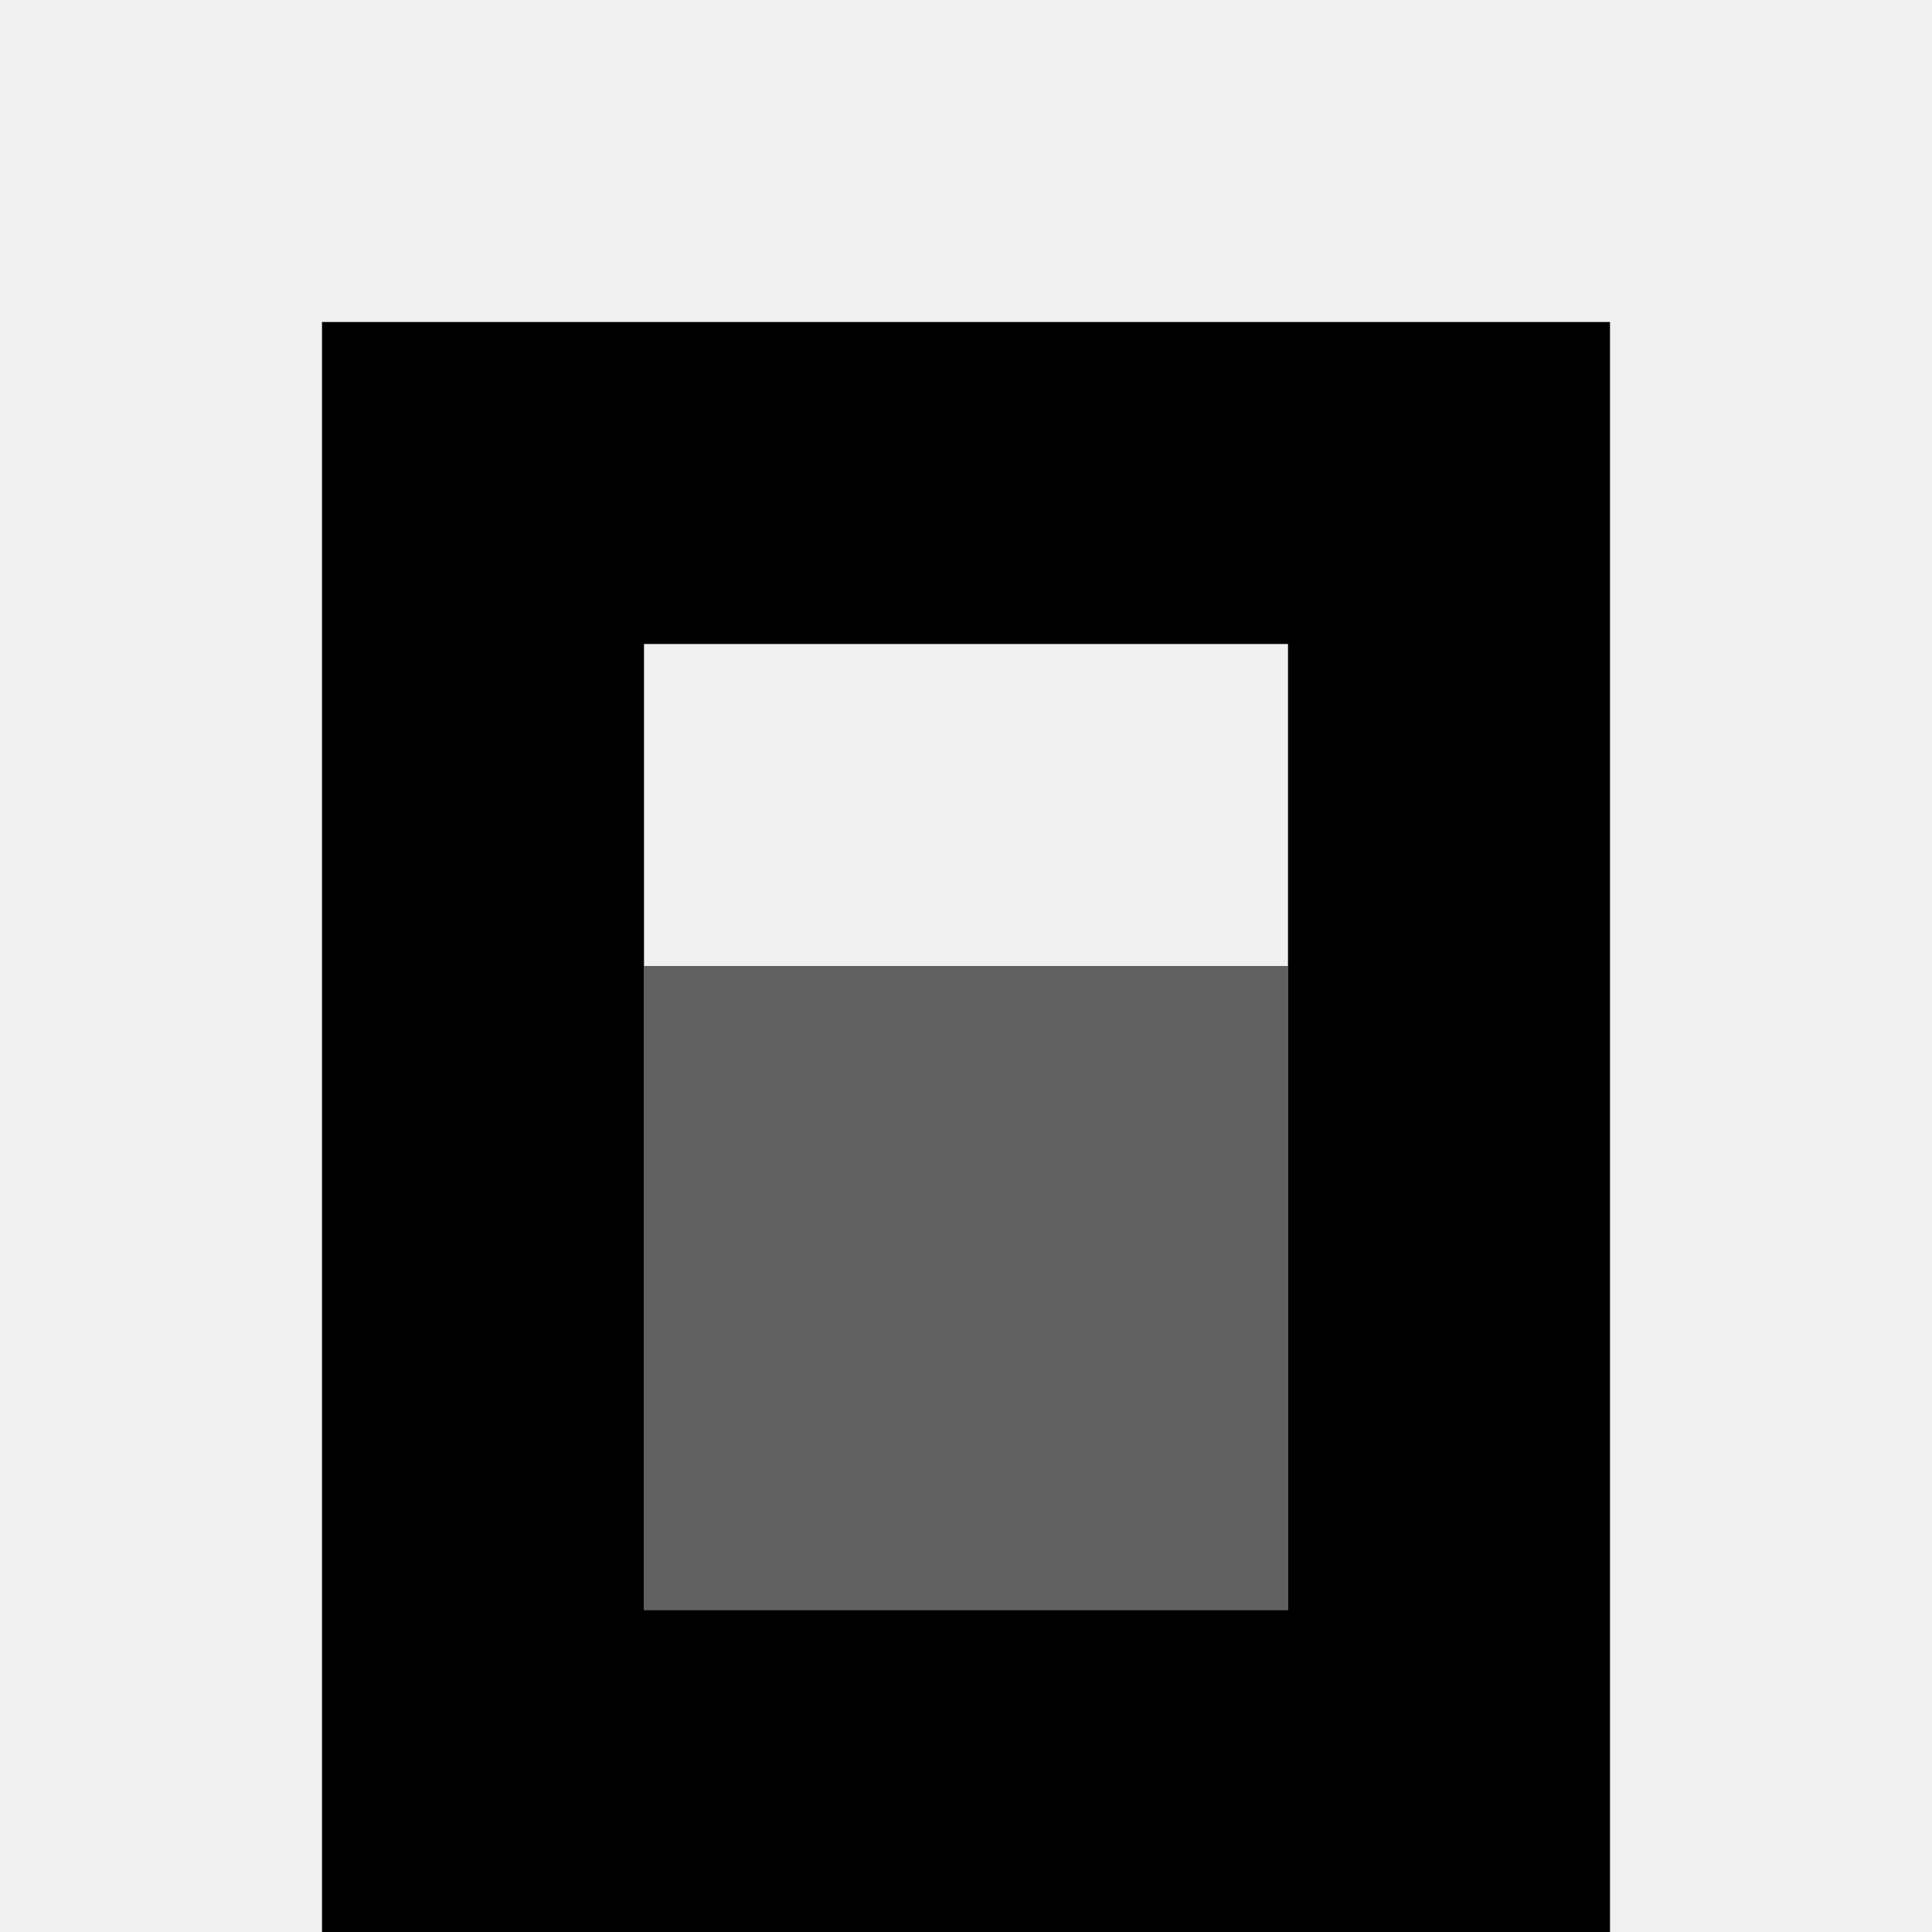
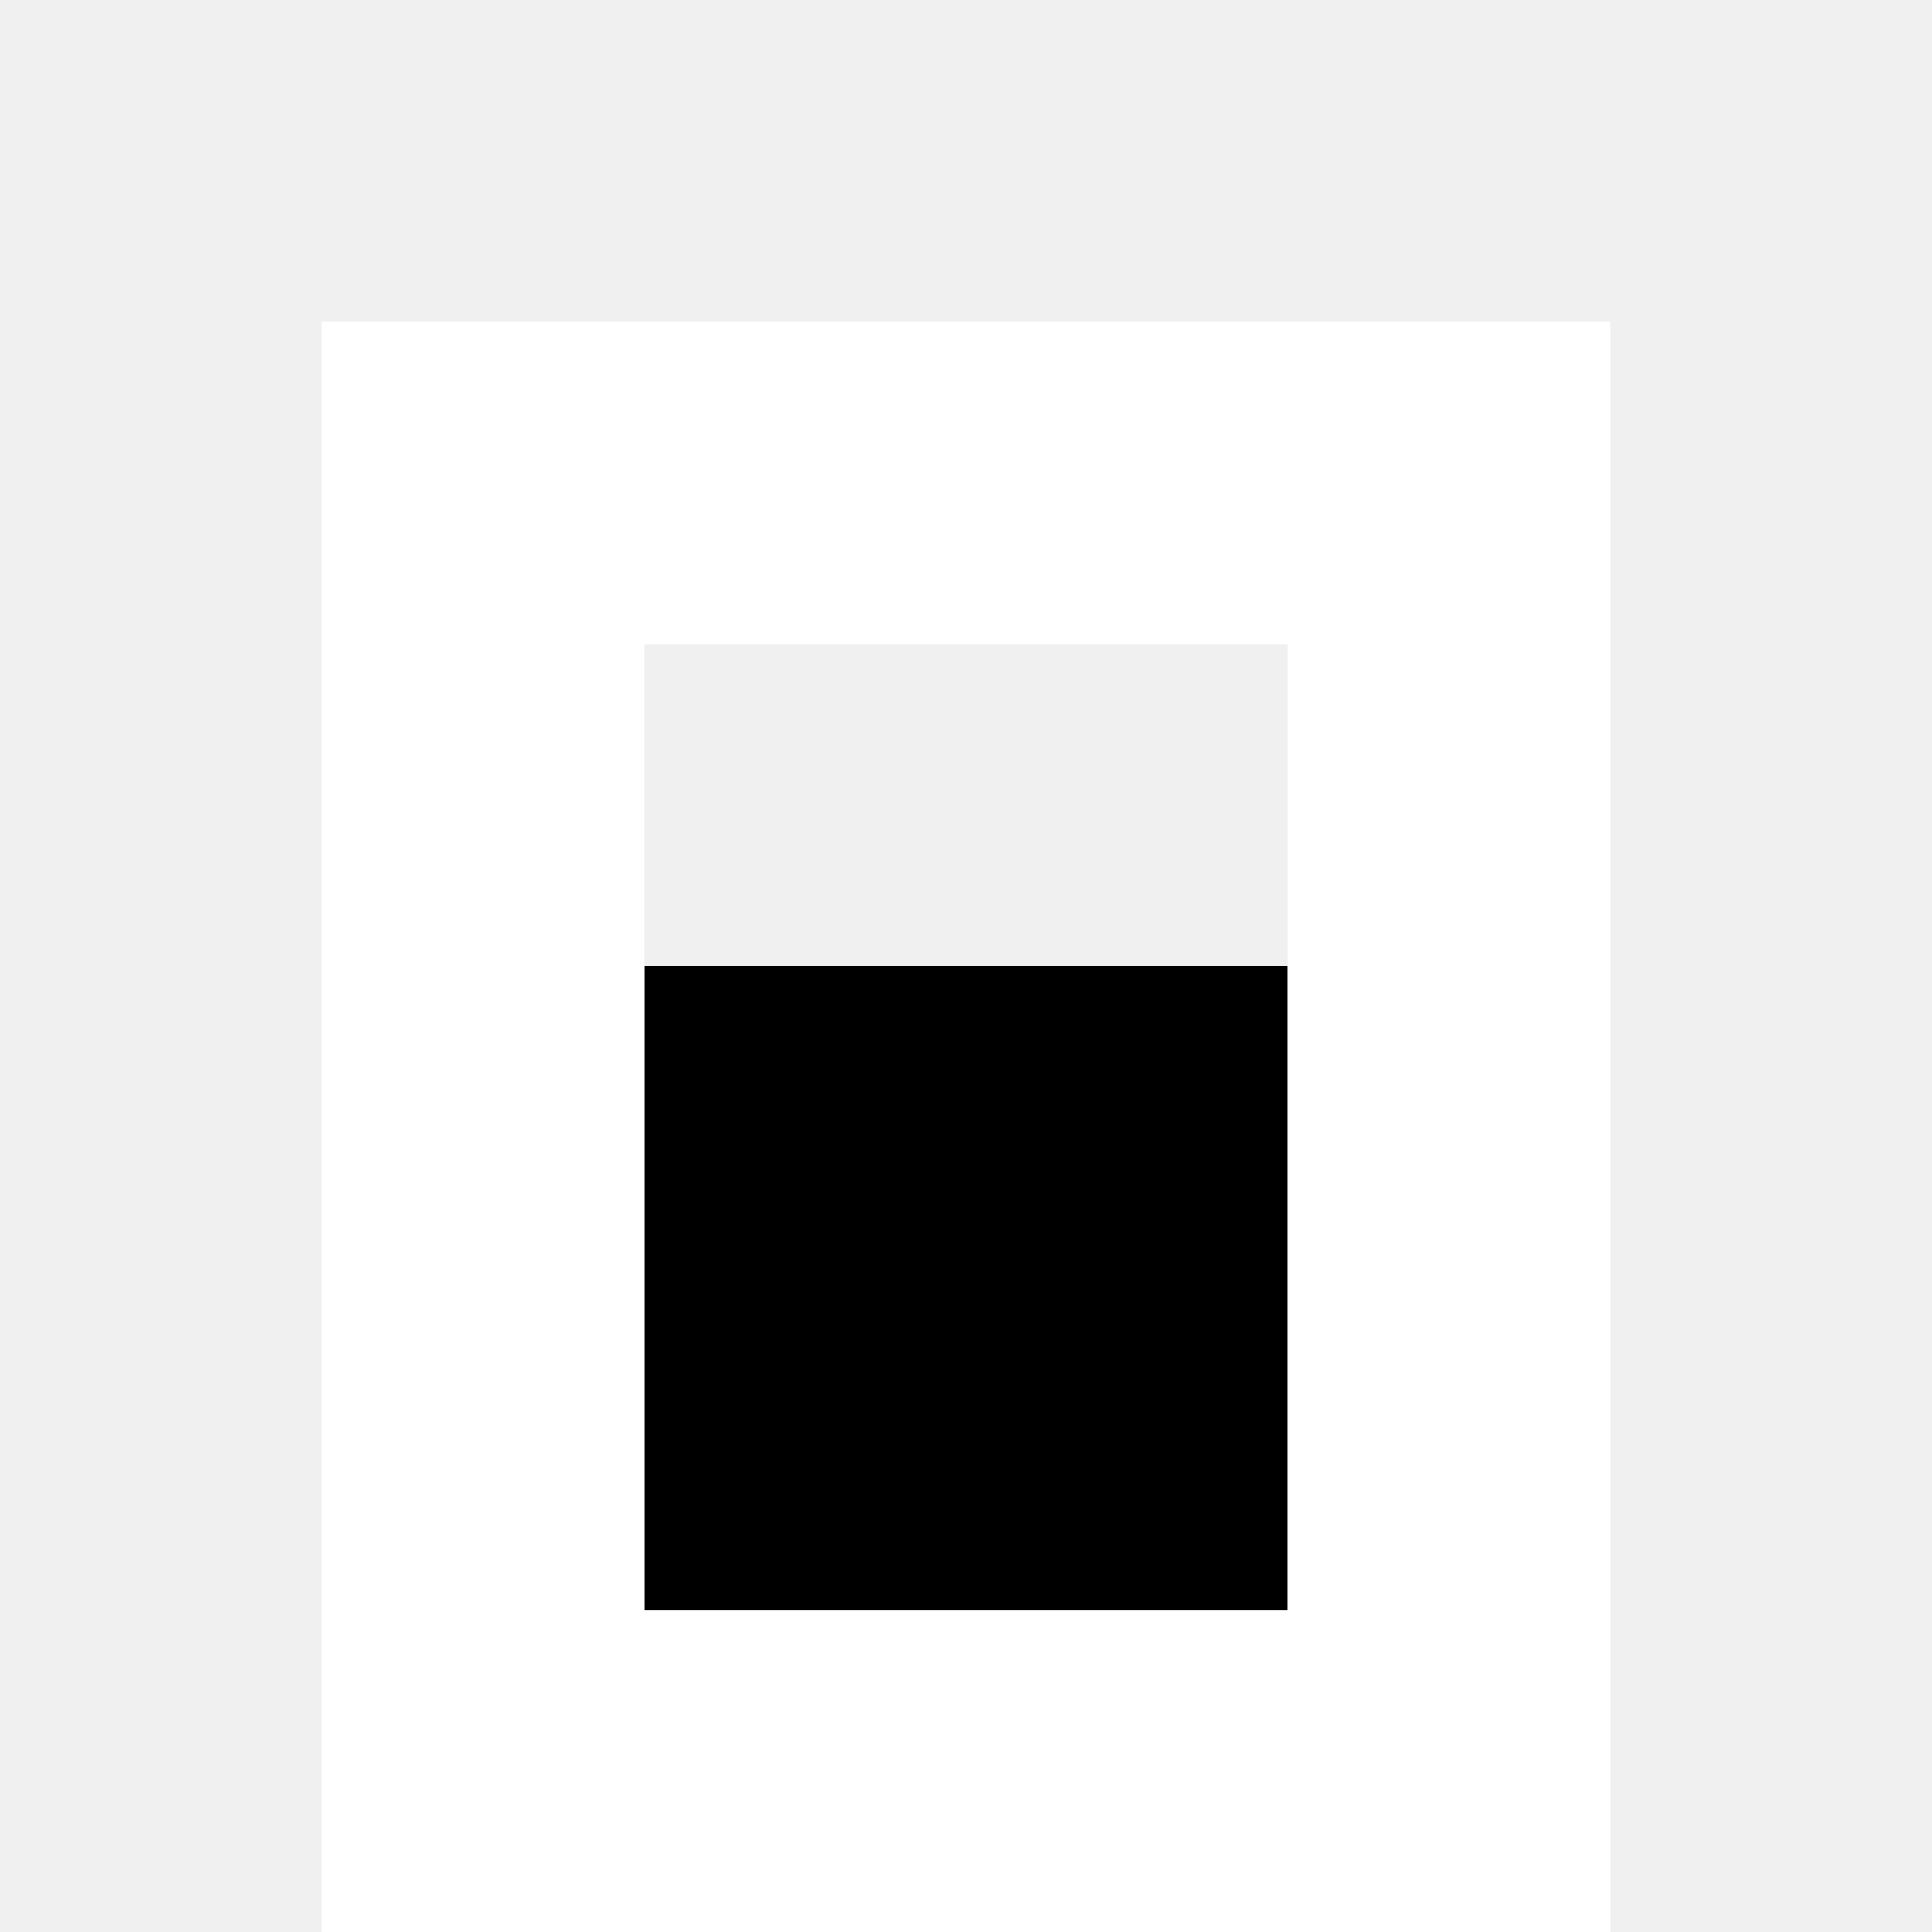
<svg xmlns="http://www.w3.org/2000/svg" width="16" height="16" viewBox="0 0 24 36" fill="none">
-   <path d="M18 30H6V18H18V30Z" fill="currentColor" opacity="0.6" />
-   <path d="M18 12H6V30H18V12ZM24 36H0V6H24V36Z" fill="currentColor" />
+   <path d="M18 30H6V18H18V30Z" fill="currentColor" />
+   <path d="M18 12H6V30H18V12ZM24 36H0V6H24V36Z" fill="#FFFFFF" />
</svg>
